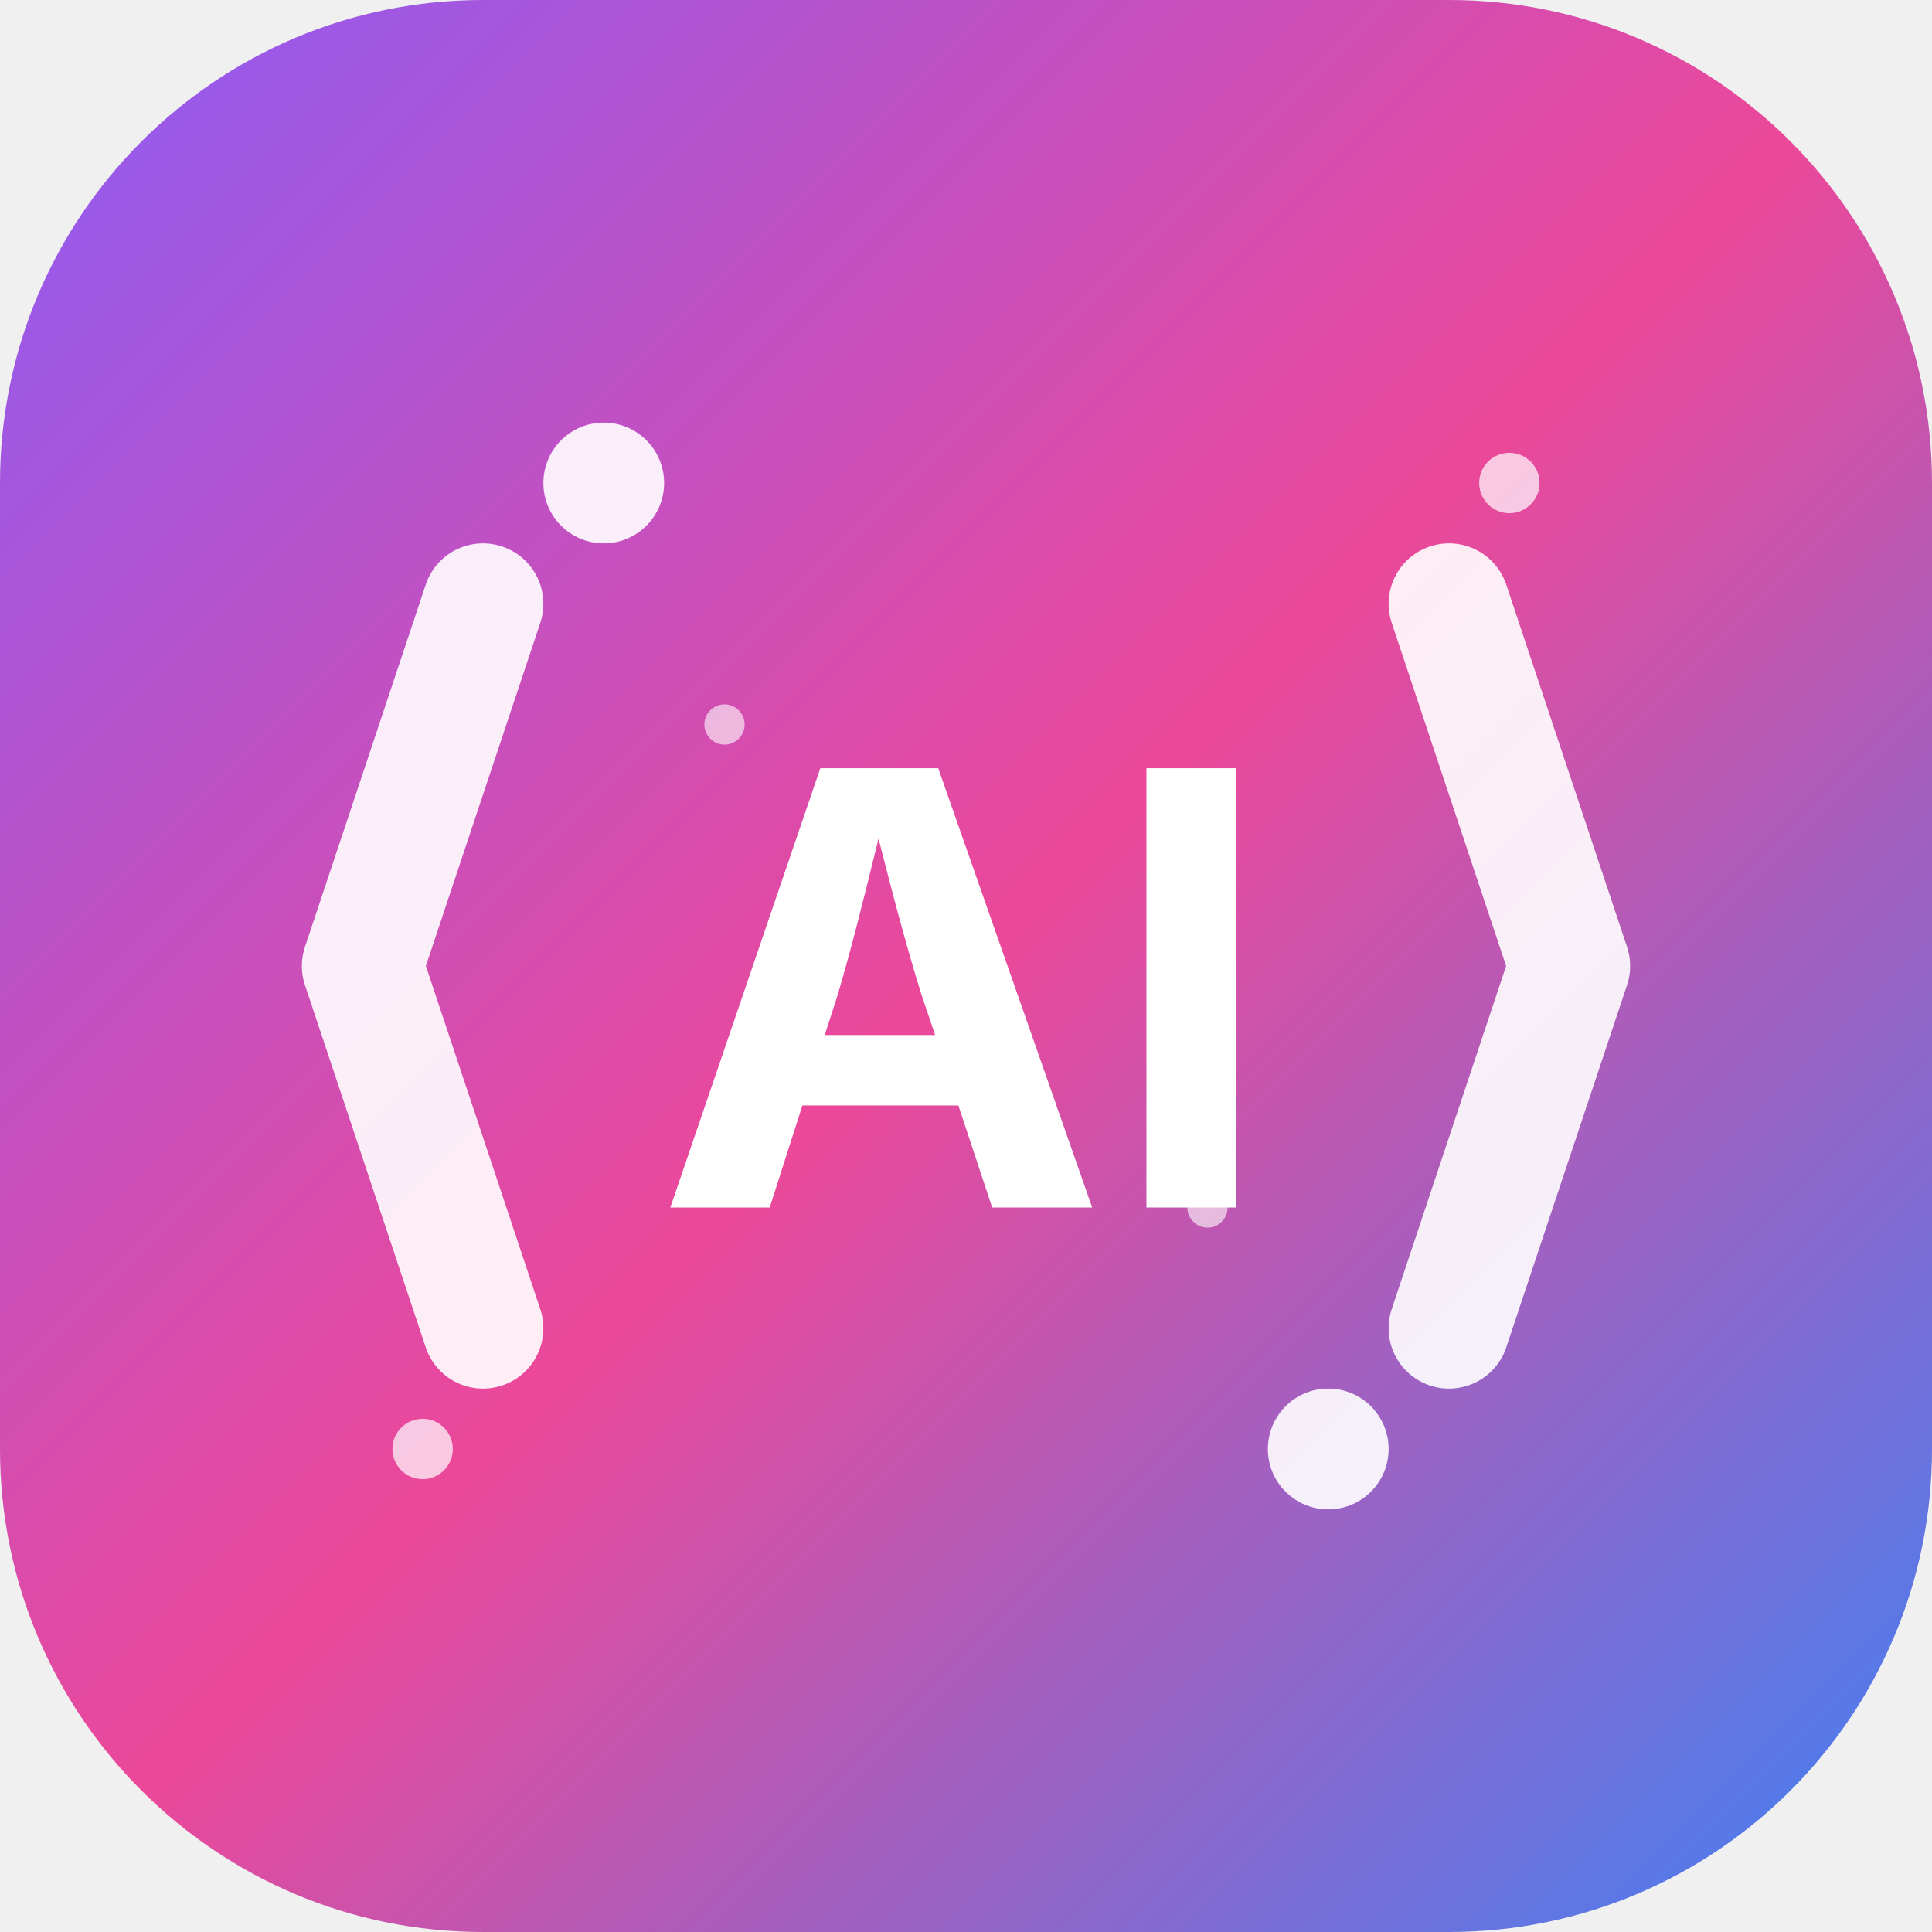
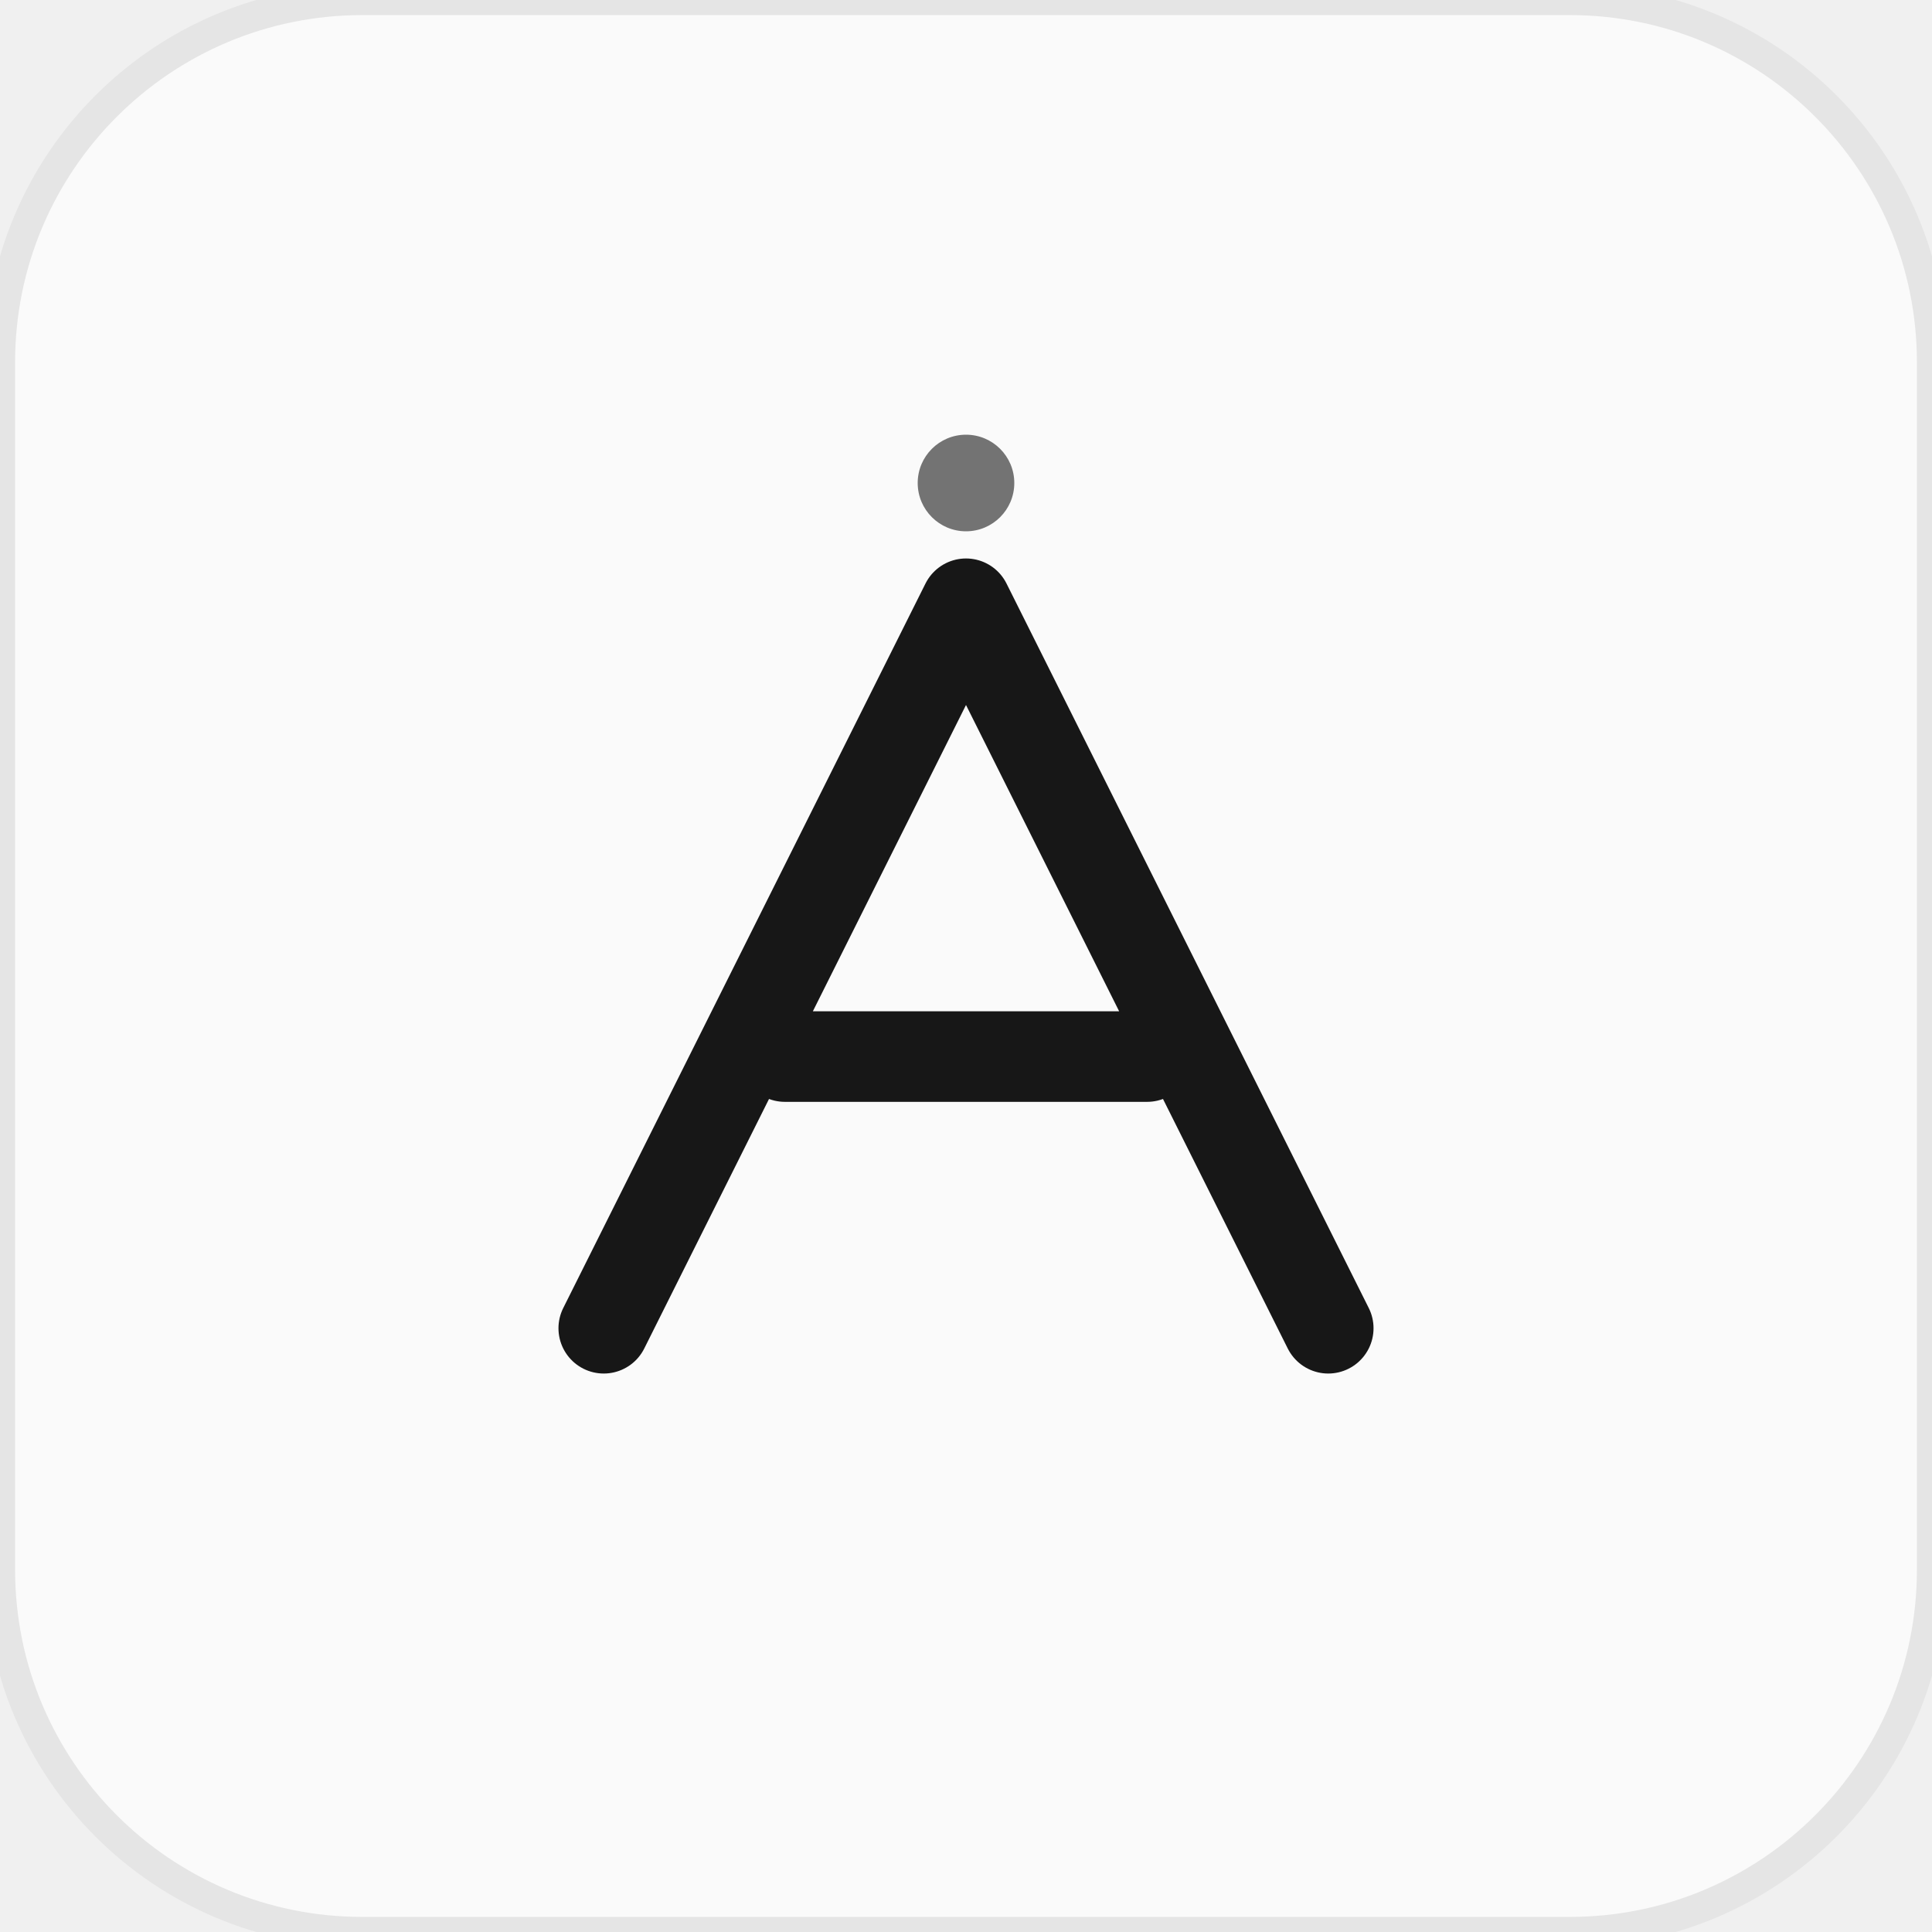
<svg xmlns="http://www.w3.org/2000/svg" viewBox="0 0 192 192" fill="none">
-   <rect width="192" height="192" rx="48" fill="url(#gradient1)" />
-   <path d="M48 60L36 96L48 132" stroke="white" stroke-width="12" stroke-linecap="round" stroke-linejoin="round" opacity="0.9" />
-   <path d="M144 60L156 96L144 132" stroke="white" stroke-width="12" stroke-linecap="round" stroke-linejoin="round" opacity="0.9" />
-   <text x="96" y="120" font-family="system-ui, -apple-system, sans-serif" font-size="60" font-weight="700" text-anchor="middle" fill="white">AI</text>
-   <circle cx="60" cy="48" r="6" fill="white" opacity="0.9" />
-   <circle cx="132" cy="144" r="6" fill="white" opacity="0.9" />
-   <circle cx="150" cy="48" r="3" fill="white" opacity="0.7" />
-   <circle cx="42" cy="144" r="3" fill="white" opacity="0.7" />
-   <circle cx="72" cy="72" r="2" fill="white" opacity="0.6" />
-   <circle cx="120" cy="120" r="2" fill="white" opacity="0.6" />
-   <defs>
-     <linearGradient id="gradient1" x1="0%" y1="0%" x2="100%" y2="100%">
-       <stop offset="0%" style="stop-color:#8B5CF6;stop-opacity:1" />
-       <stop offset="50%" style="stop-color:#EC4899;stop-opacity:1" />
-       <stop offset="100%" style="stop-color:#3B82F6;stop-opacity:1" />
-     </linearGradient>
-   </defs>
+   <rect width="192" height="192" rx="36" fill="#fafafa" stroke="#e5e5e5" stroke-width="3" />
+   <g transform="translate(96, 96)">
+     <path d="M-36 36 L0 -36 L36 36 M-18 9 L18 9" stroke="#171717" stroke-width="9" stroke-linecap="round" stroke-linejoin="round" fill="none" />
+     <circle cx="0" cy="-48" r="4.8" fill="#737373" />
+   </g>
</svg>
